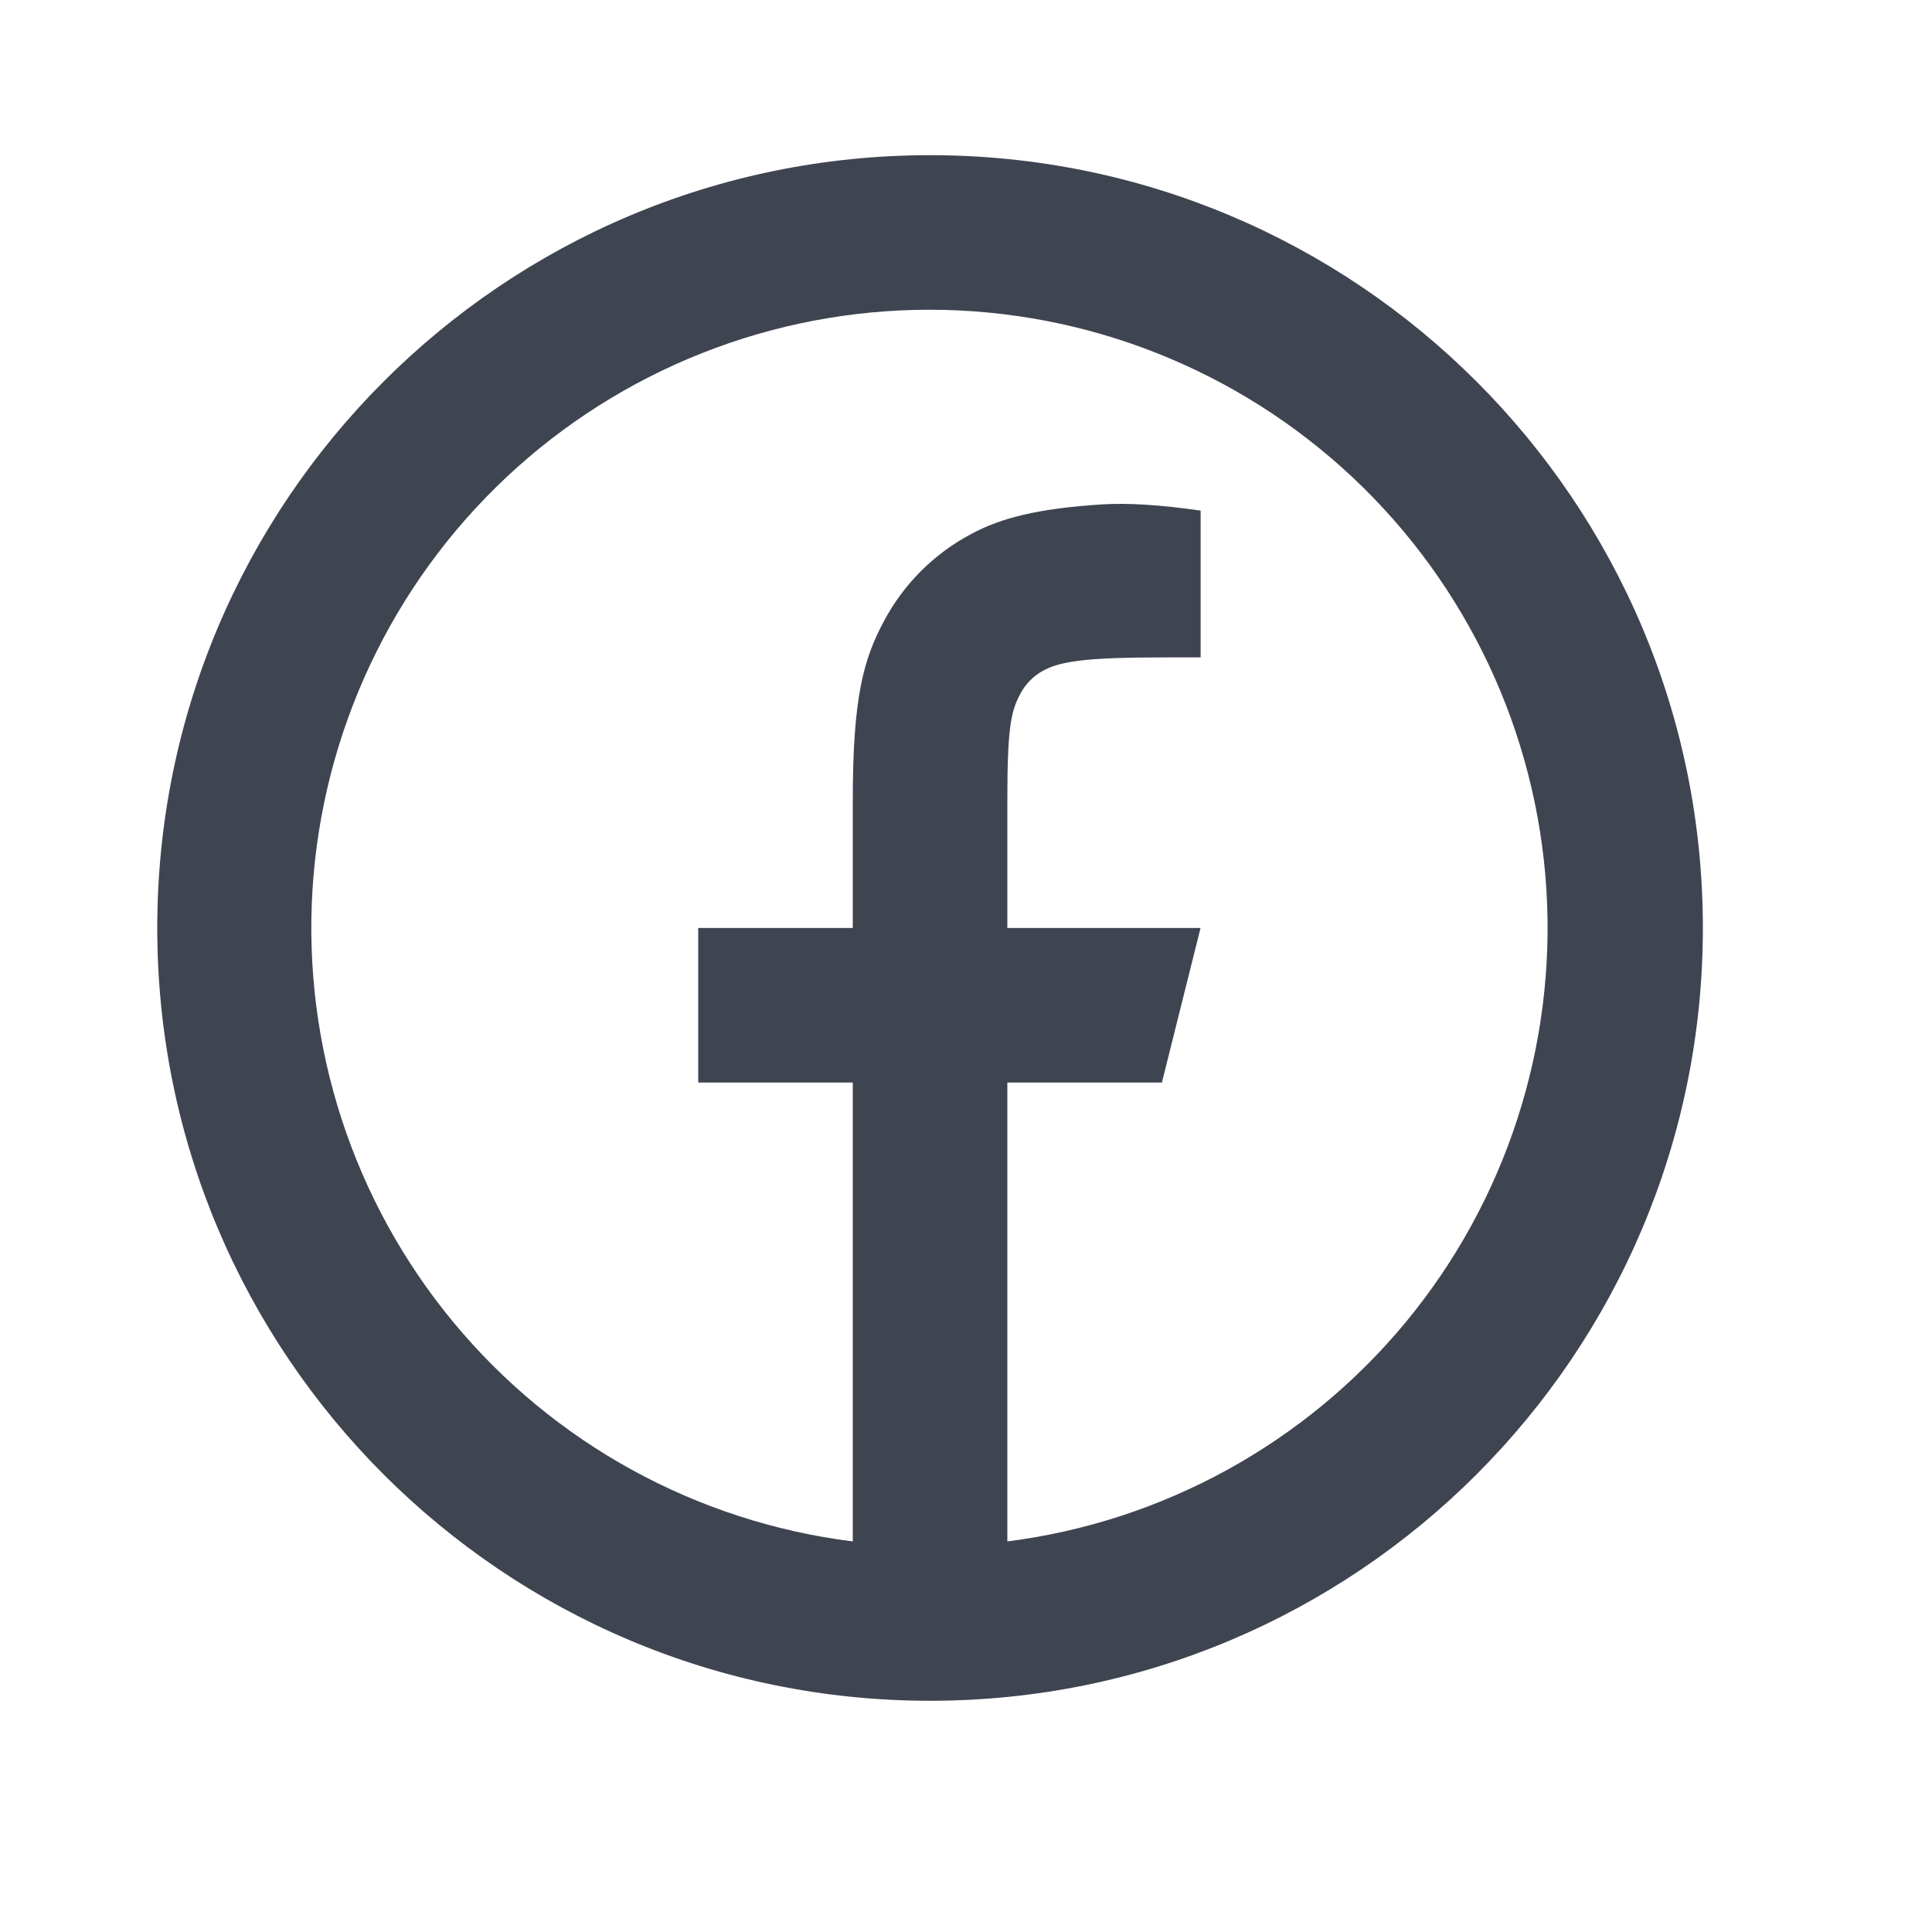
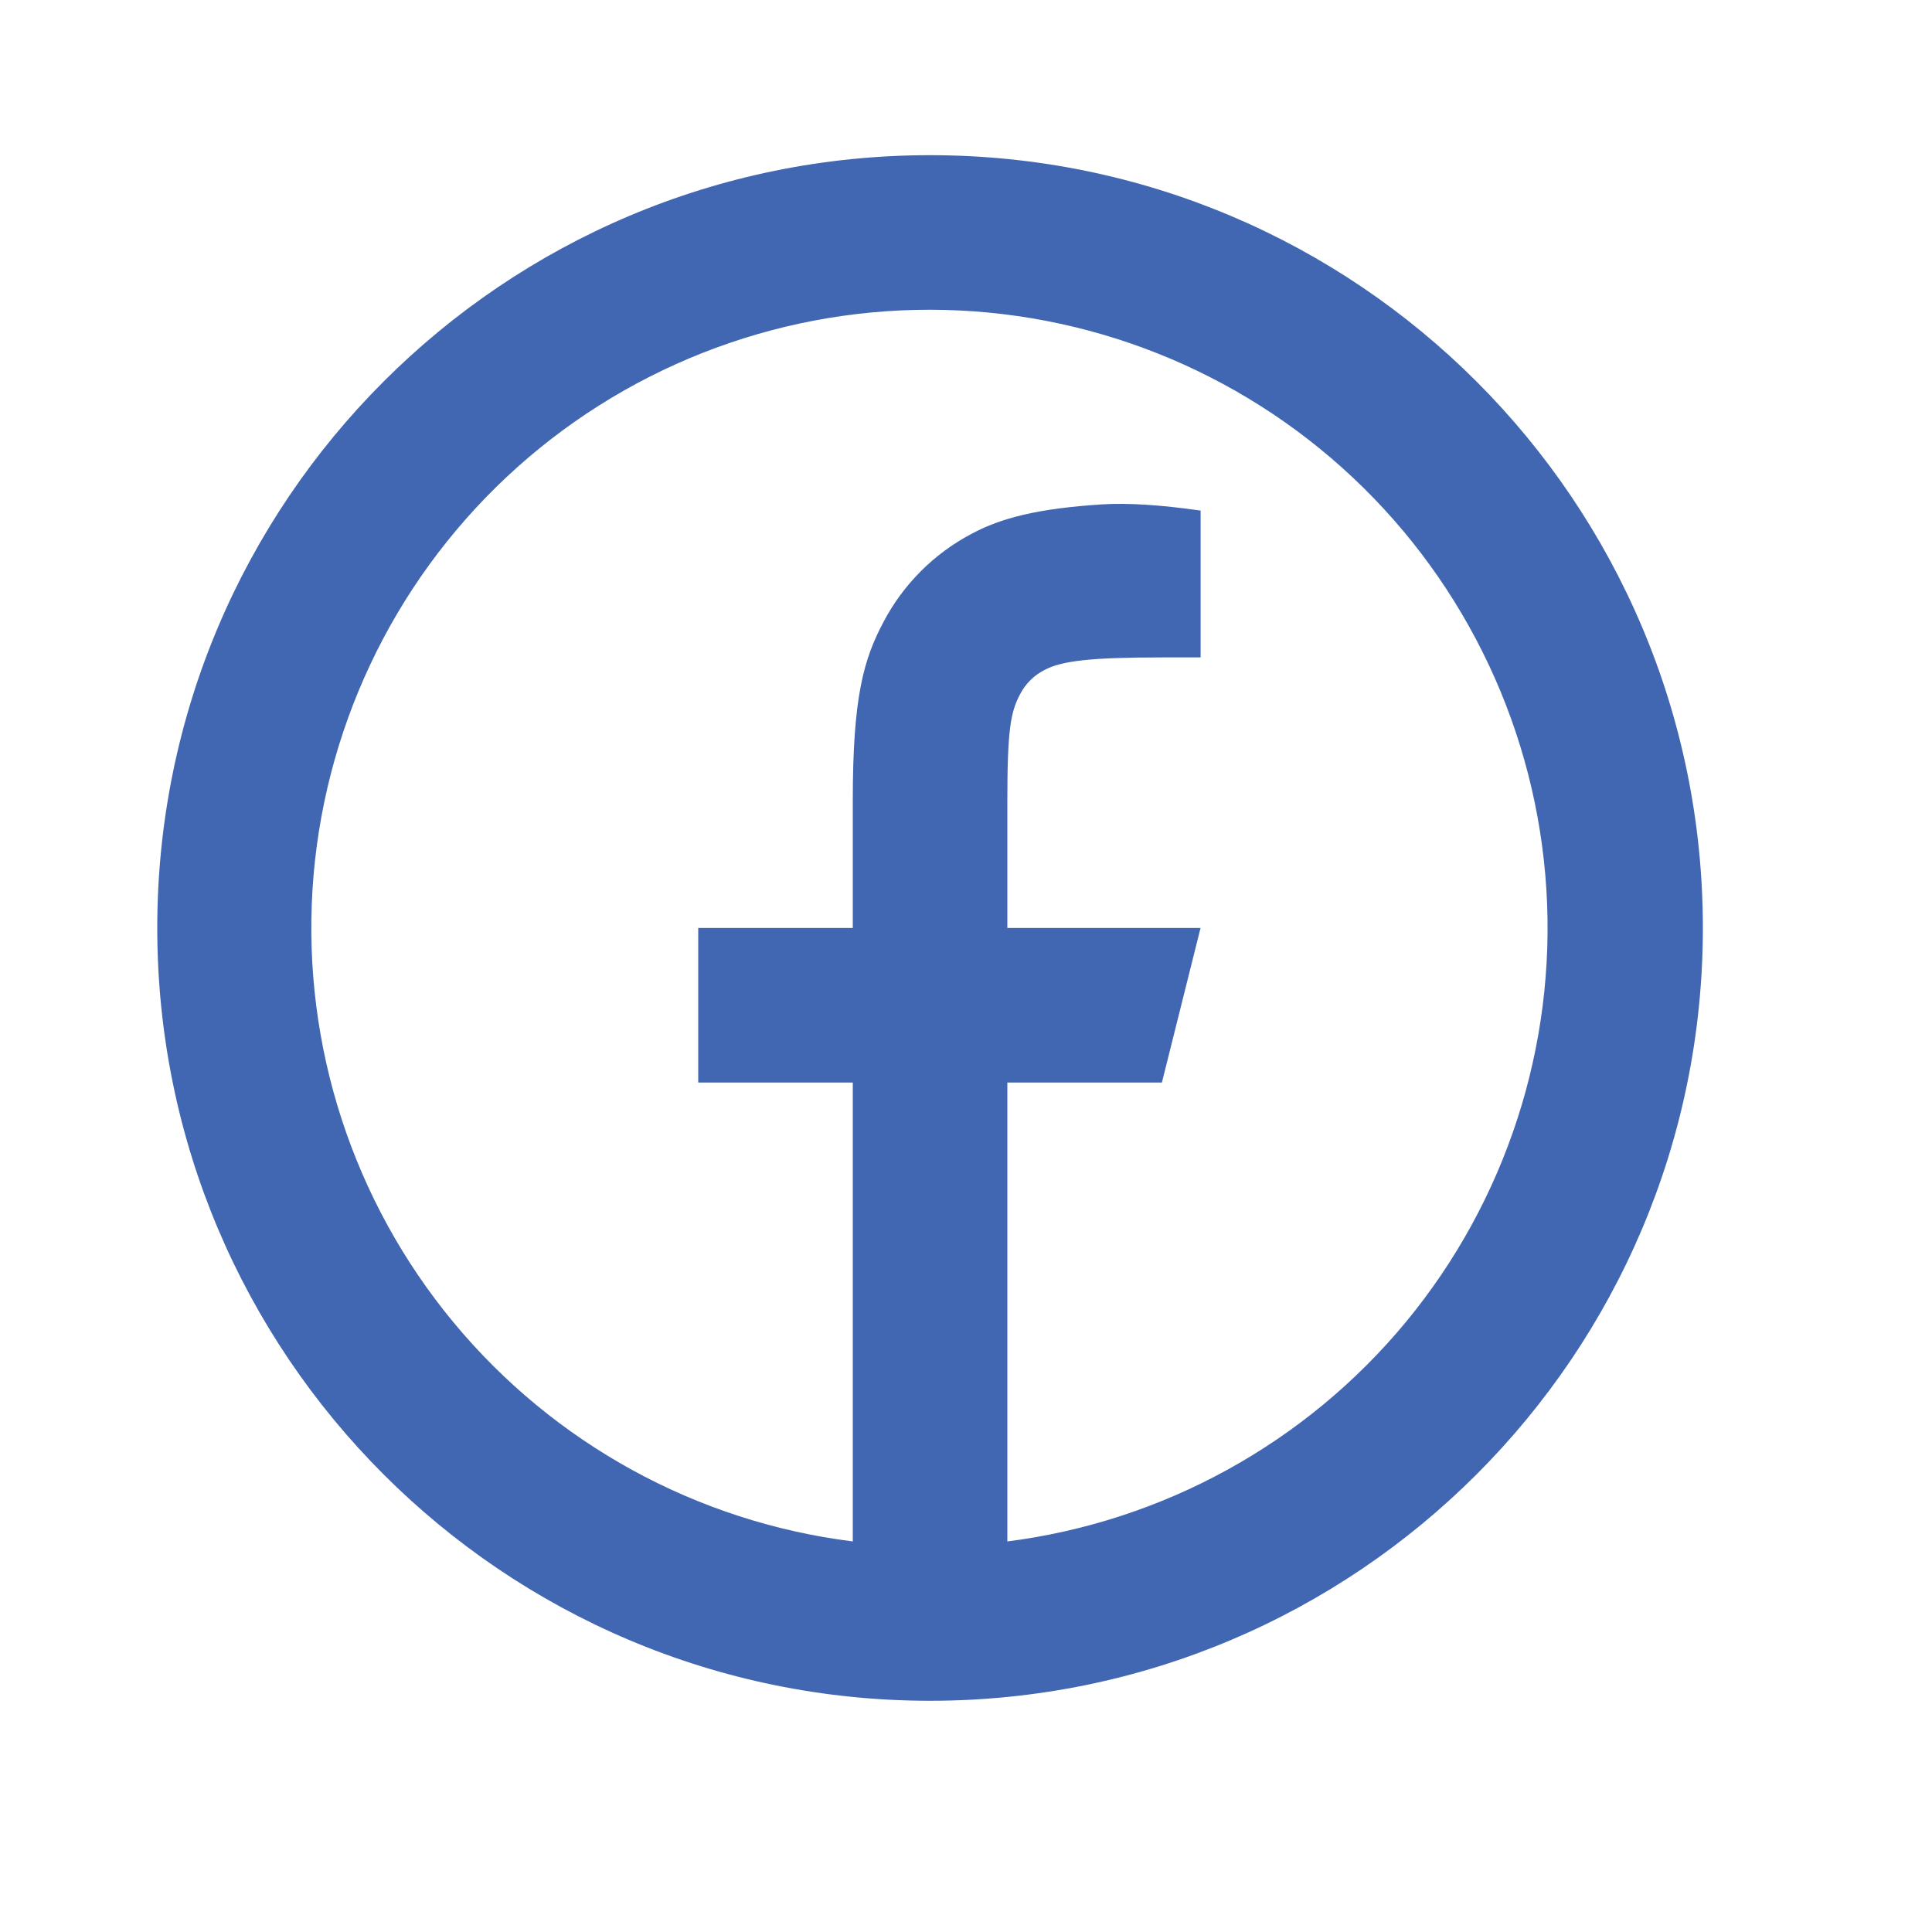
<svg xmlns="http://www.w3.org/2000/svg" width="25" height="25" viewBox="0 0 25 25" fill="none">
-   <path d="M13.035 19.946C15.052 19.689 16.896 18.674 18.192 17.107C19.487 15.539 20.137 13.537 20.01 11.508C19.883 9.478 18.987 7.573 17.506 6.18C16.024 4.787 14.068 4.01 12.035 4.008C9.999 4.006 8.039 4.781 6.554 6.174C5.069 7.568 4.172 9.475 4.044 11.507C3.917 13.539 4.569 15.543 5.868 17.111C7.167 18.679 9.014 19.693 11.035 19.946V14.008H9.035V12.008H11.035V10.354C11.035 9.017 11.175 8.532 11.435 8.043C11.691 7.559 12.087 7.163 12.571 6.908C12.953 6.703 13.428 6.58 14.258 6.527C14.587 6.506 15.013 6.532 15.536 6.607V8.507H15.035C14.118 8.507 13.739 8.55 13.513 8.671C13.378 8.74 13.268 8.85 13.199 8.985C13.079 9.211 13.035 9.435 13.035 10.353V12.008H15.535L15.035 14.008H13.035V19.946ZM12.035 22.008C6.512 22.008 2.035 17.531 2.035 12.008C2.035 6.485 6.512 2.008 12.035 2.008C17.558 2.008 22.035 6.485 22.035 12.008C22.035 17.531 17.558 22.008 12.035 22.008Z" fill="#3F4451" />
+   <path d="M13.035 19.946C15.052 19.689 16.896 18.674 18.192 17.107C19.487 15.539 20.137 13.537 20.01 11.508C19.883 9.478 18.987 7.573 17.506 6.18C16.024 4.787 14.068 4.01 12.035 4.008C9.999 4.006 8.039 4.781 6.554 6.174C5.069 7.568 4.172 9.475 4.044 11.507C3.917 13.539 4.569 15.543 5.868 17.111C7.167 18.679 9.014 19.693 11.035 19.946V14.008H9.035V12.008H11.035V10.354C11.035 9.017 11.175 8.532 11.435 8.043C11.691 7.559 12.087 7.163 12.571 6.908C12.953 6.703 13.428 6.58 14.258 6.527C14.587 6.506 15.013 6.532 15.536 6.607V8.507H15.035C14.118 8.507 13.739 8.55 13.513 8.671C13.378 8.74 13.268 8.85 13.199 8.985C13.079 9.211 13.035 9.435 13.035 10.353V12.008H15.535L15.035 14.008H13.035V19.946ZM12.035 22.008C6.512 22.008 2.035 17.531 2.035 12.008C2.035 6.485 6.512 2.008 12.035 2.008C17.558 2.008 22.035 6.485 22.035 12.008C22.035 17.531 17.558 22.008 12.035 22.008Z" fill="#4267B2" />
</svg>
